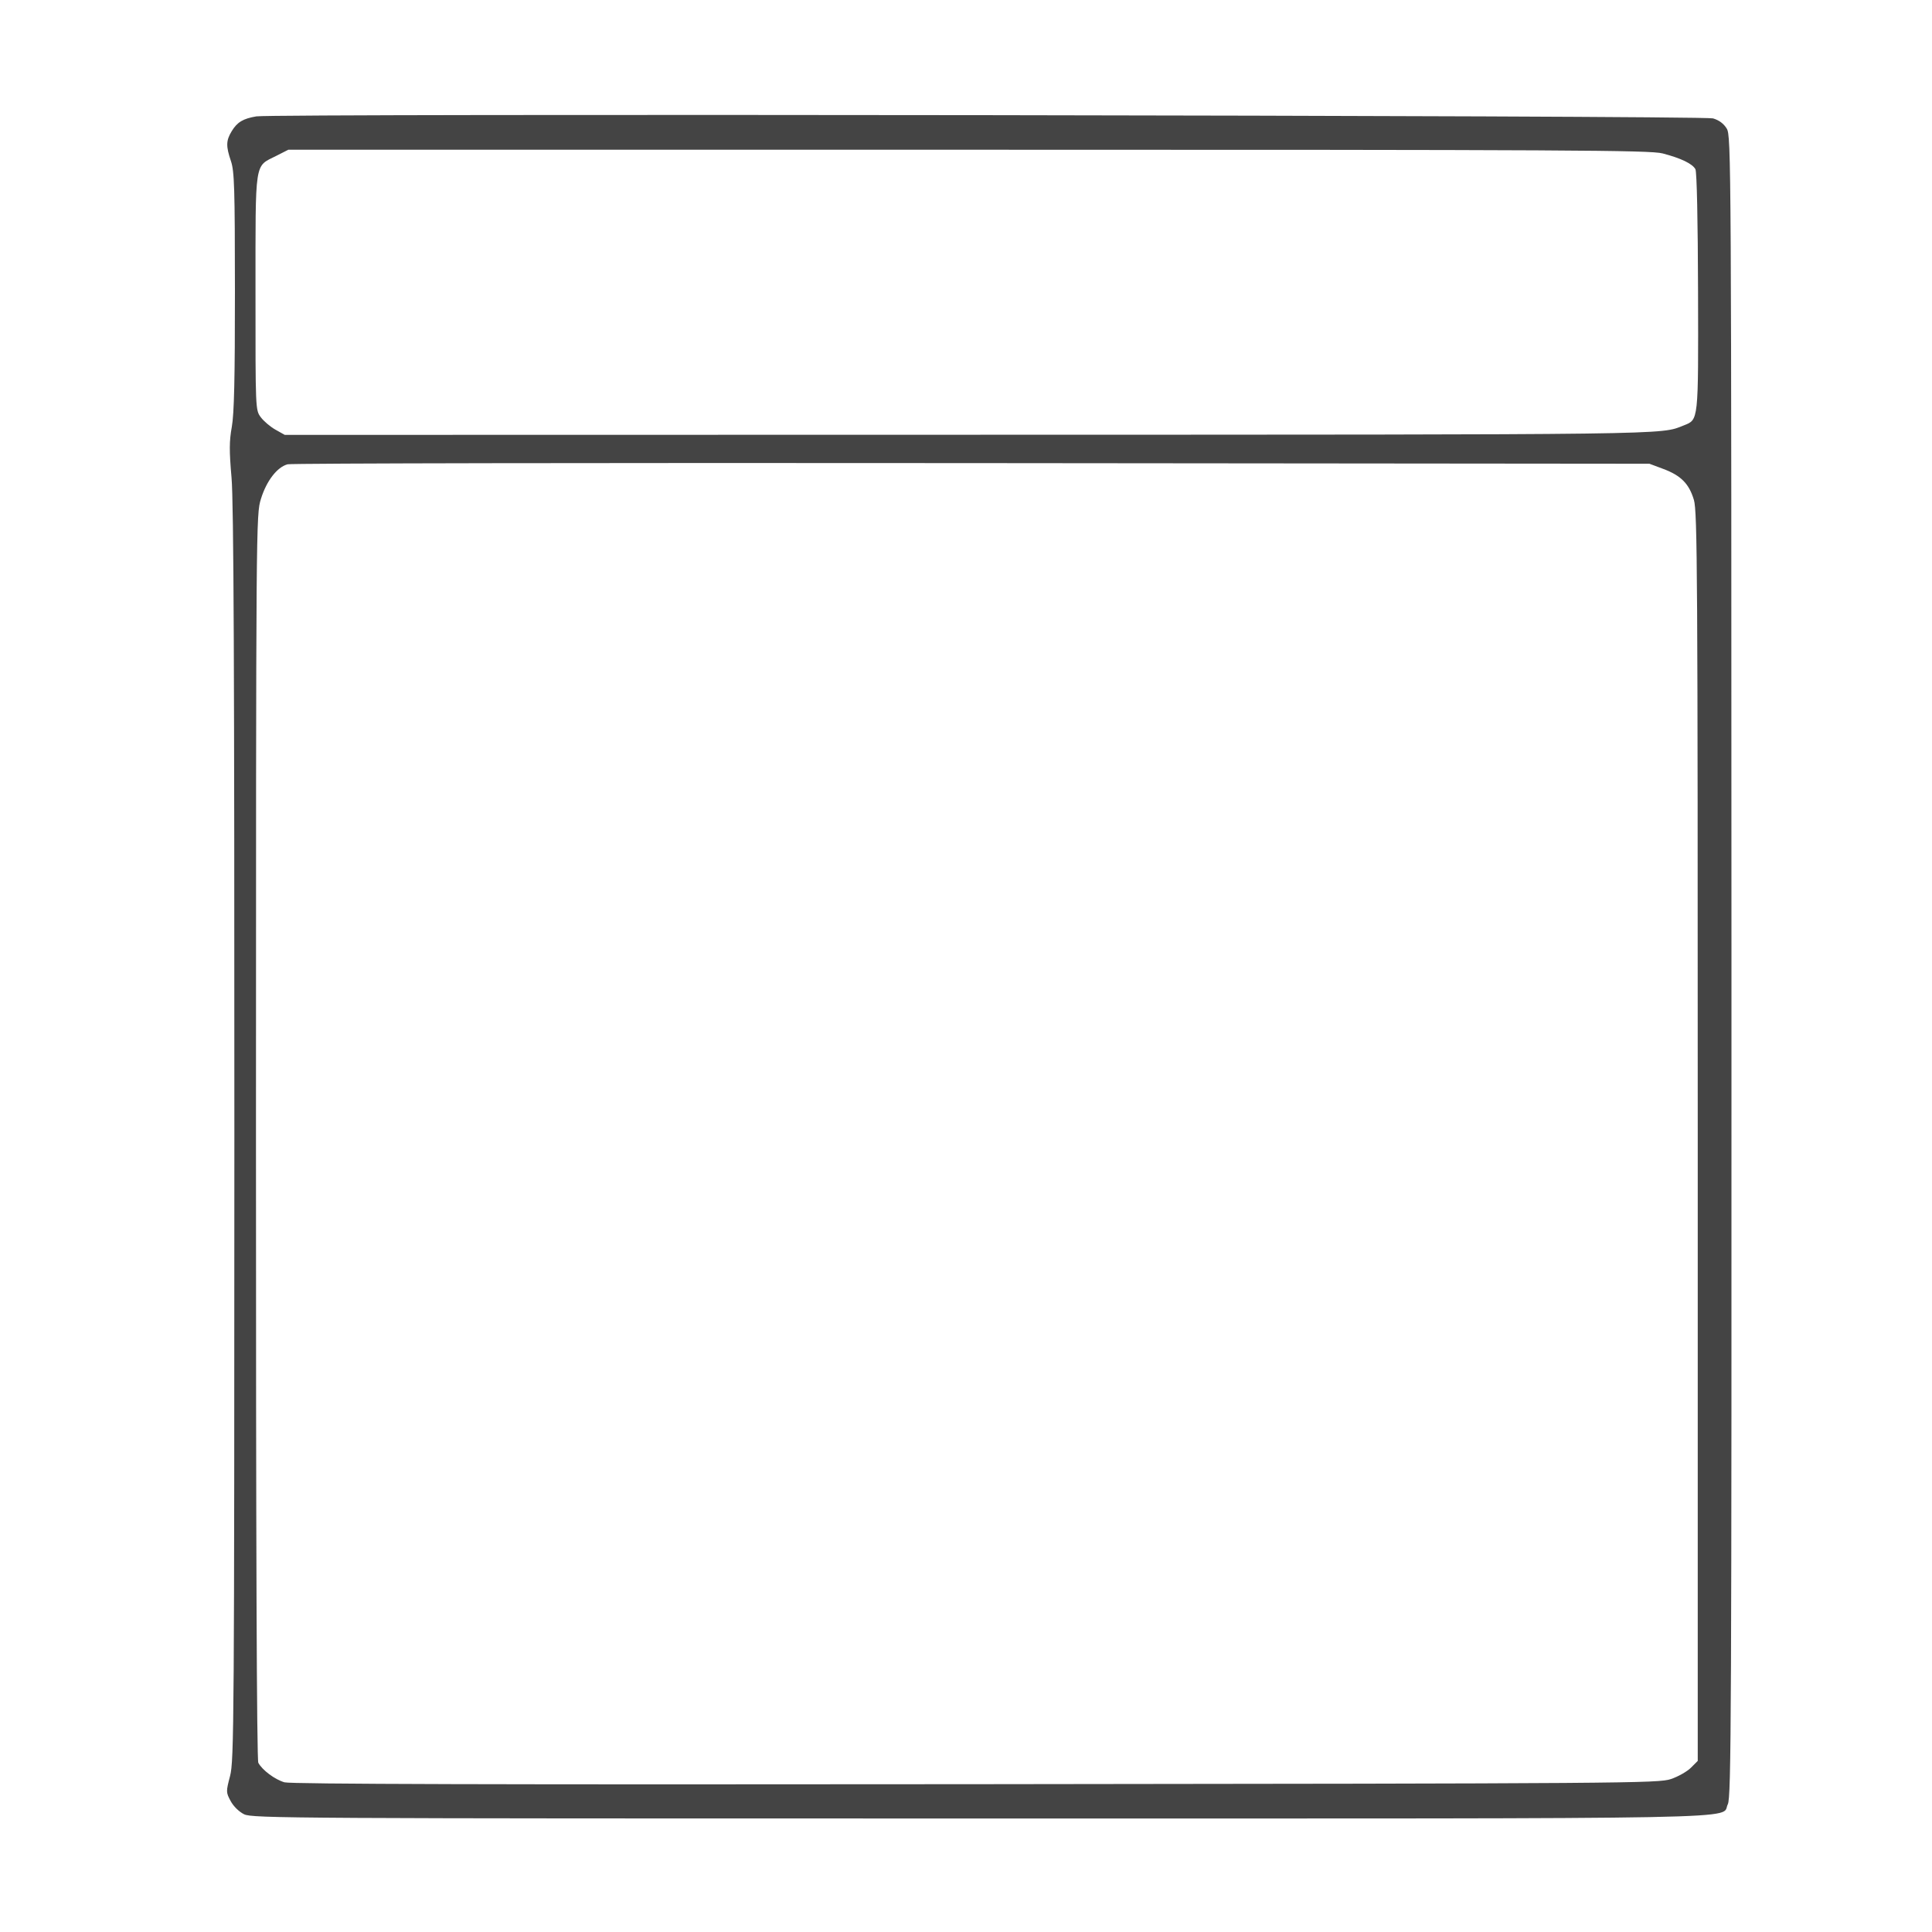
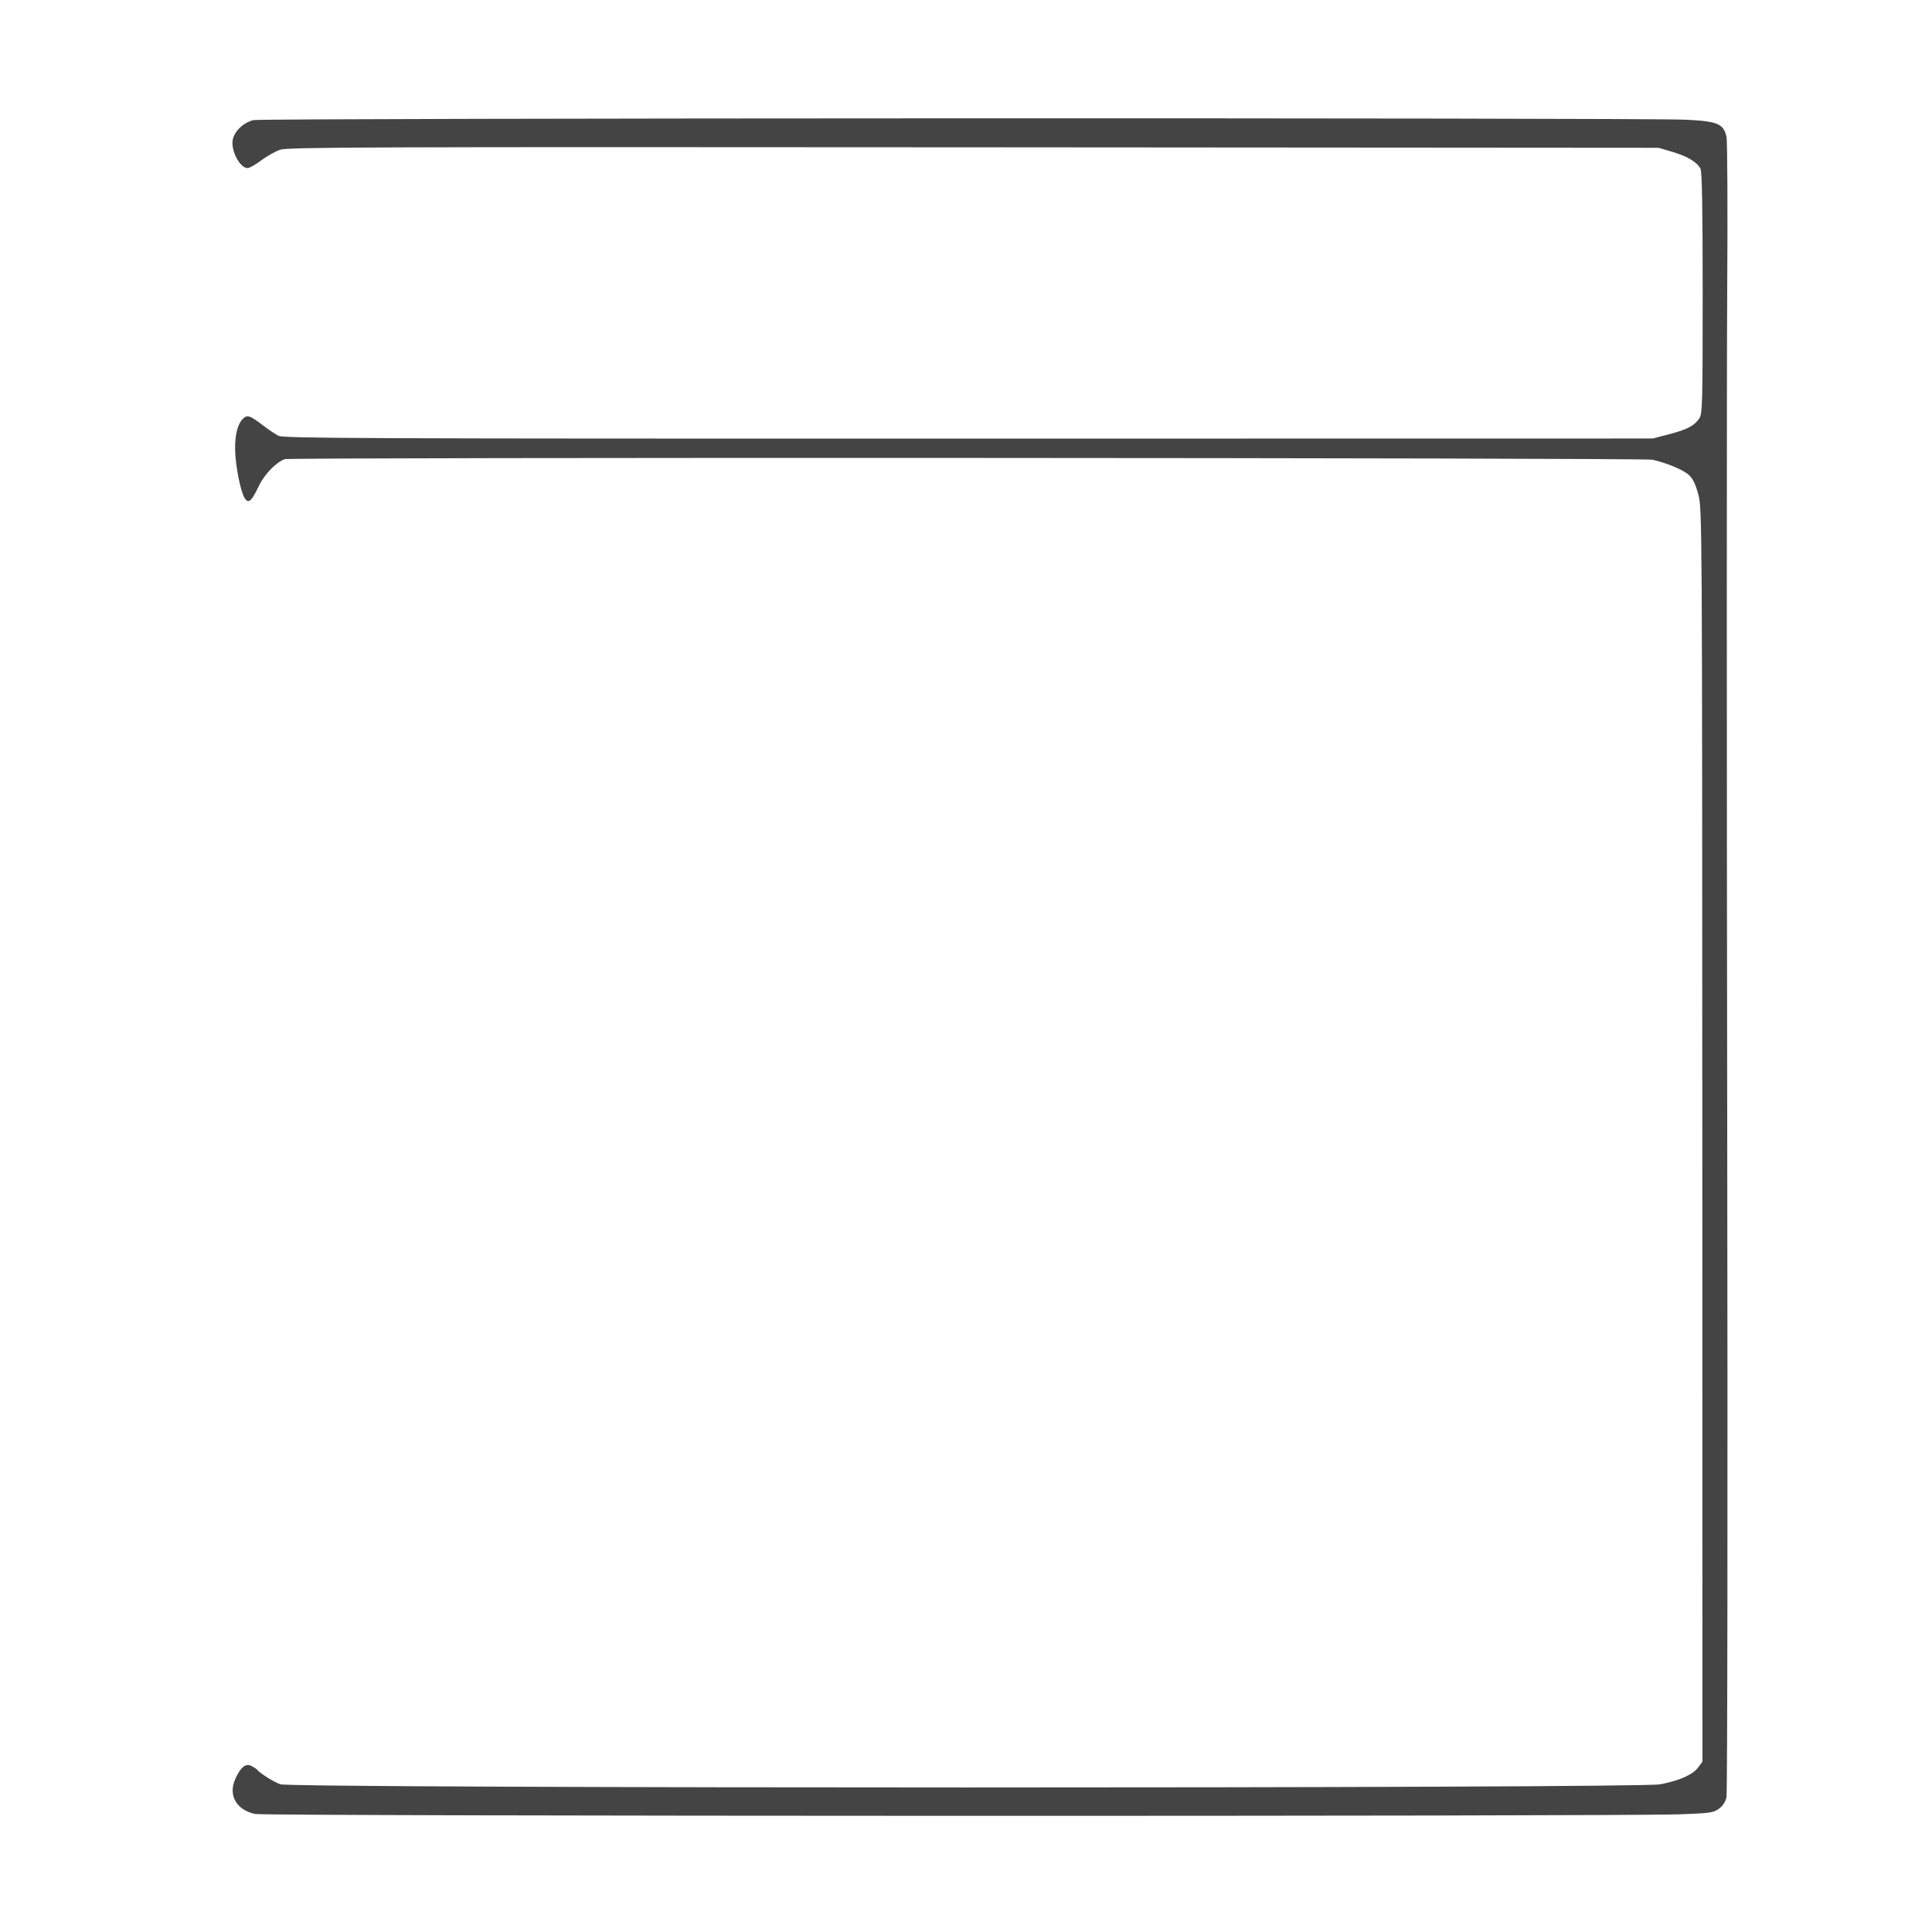
- <svg xmlns="http://www.w3.org/2000/svg" width="800" height="800" viewBox="0 0 800 800" version="1.1">
-   <path d="M 106.134 48.190 C 100.619 49.131, 98.236 50.565, 95.950 54.314 C 93.579 58.202, 93.520 60.520, 95.630 66.715 C 97.049 70.879, 97.263 77.859, 97.280 120.500 C 97.293 156.670, 96.954 171.404, 95.985 176.772 C 94.925 182.643, 94.903 186.688, 95.873 197.772 C 96.770 208.026, 97.067 276.933, 97.046 470.111 C 97.019 713.126, 96.912 729.125, 95.268 735.393 C 93.562 741.898, 93.568 742.156, 95.509 745.782 C 96.675 747.959, 98.989 750.228, 101.091 751.256 C 104.492 752.920, 120.622 753.012, 405.881 753.003 C 735.855 752.993, 712.167 753.445, 715.449 747.099 C 716.883 744.326, 717.024 711.864, 716.964 400.200 C 716.899 64.168, 716.854 56.289, 714.996 53.235 C 713.745 51.176, 711.799 49.736, 709.298 49.018 C 705.017 47.788, 113.245 46.976, 106.134 48.190 M 114.446 64.513 C 105.249 69.185, 105.820 65.461, 105.796 120.948 C 105.776 169.711, 105.778 169.781, 107.977 172.754 C 109.187 174.392, 111.918 176.710, 114.045 177.905 L 117.912 180.078 401.206 180.022 C 696.216 179.962, 687.319 180.079, 697.198 176.159 C 703.377 173.708, 703.256 174.832, 703.126 120.931 C 703.055 91.423, 702.622 71.161, 702.038 70.072 C 700.827 67.808, 696.053 65.509, 688.450 63.529 C 683.250 62.175, 650.432 62, 400.986 62 L 119.393 62 114.446 64.513 M 119.106 192.252 C 114.782 193.373, 110.358 199.102, 108.053 206.565 C 106.025 213.131, 106.015 214.419, 105.992 470.619 C 105.978 639.089, 106.313 728.716, 106.962 729.930 C 108.581 732.955, 113.825 736.870, 117.795 738.018 C 120.401 738.771, 205.320 739.001, 404 738.794 C 675.116 738.512, 686.718 738.426, 691.915 736.662 C 694.893 735.652, 698.605 733.549, 700.165 731.989 L 703 729.154 703 470.758 C 703 237.649, 702.845 211.840, 701.412 207.017 C 699.424 200.321, 696.062 196.915, 688.733 194.173 L 682.990 192.024 402.499 191.762 C 248.229 191.618, 120.702 191.839, 119.106 192.252" stroke="none" fill="#444" fill-rule="evenodd" />
+ <svg xmlns="http://www.w3.org/2000/svg" width="1000" height="1000" viewBox="0 0 1000 1000" version="1.1">
+   <path d="M 131.273 62.157 C 126.122 63.317, 121.302 67.871, 120.457 72.377 C 119.415 77.932, 124.176 87, 128.135 87 C 129.138 87, 132.331 85.201, 135.230 83.003 C 138.128 80.805, 142.540 78.326, 145.033 77.495 C 149.049 76.156, 189.978 76.013, 504.033 76.242 L 858.500 76.500 865.647 78.609 C 873.330 80.875, 878.318 83.857, 880.148 87.276 C 880.971 88.814, 881.294 106.866, 881.300 151.647 C 881.307 208.077, 881.153 214.118, 879.640 216.426 C 877.093 220.313, 873.422 222.269, 864.060 224.725 L 855.500 226.970 501.270 227.021 C 189.044 227.066, 146.698 226.895, 144.153 225.579 C 142.565 224.758, 139.238 222.538, 136.758 220.645 C 129.453 215.069, 128.135 214.568, 125.954 216.541 C 123.103 219.122, 121.603 224.740, 121.693 232.500 C 121.787 240.657, 124.488 254.477, 126.641 257.817 C 128.626 260.898, 130.131 259.606, 134.002 251.497 C 136.866 245.494, 142.806 239.349, 147.374 237.660 C 150.195 236.618, 850.836 236.903, 855.362 237.948 C 862.996 239.711, 871.552 243.338, 874.323 245.986 C 876.299 247.875, 877.729 250.905, 879.092 256.092 C 881 263.355, 881.039 269.829, 881.113 587.664 L 881.188 911.827 878.952 914.852 C 876.201 918.572, 869.220 921.672, 859.327 923.565 C 847.908 925.749, 151.304 925.724, 145.110 923.539 C 141.590 922.297, 134.680 917.941, 133 915.905 C 132.725 915.572, 131.450 914.746, 130.167 914.070 C 127.179 912.496, 124.552 914.616, 121.763 920.852 C 118.017 929.226, 122.353 936.838, 132.054 938.918 C 137.523 940.091, 837.085 940.244, 869.517 939.079 C 884.922 938.526, 886.828 938.259, 889.639 936.257 C 891.670 934.811, 893.049 932.739, 893.623 930.273 C 894.122 928.125, 894.285 775.925, 894 577 C 893.725 384.775, 893.725 193.075, 894 151 C 894.277 108.606, 894.109 72.818, 893.623 70.727 C 892.052 63.973, 888.939 62.706, 872.067 61.951 C 848.211 60.883, 136.050 61.081, 131.273 62.157" stroke="none" fill="#444" fill-rule="evenodd" />
</svg>
